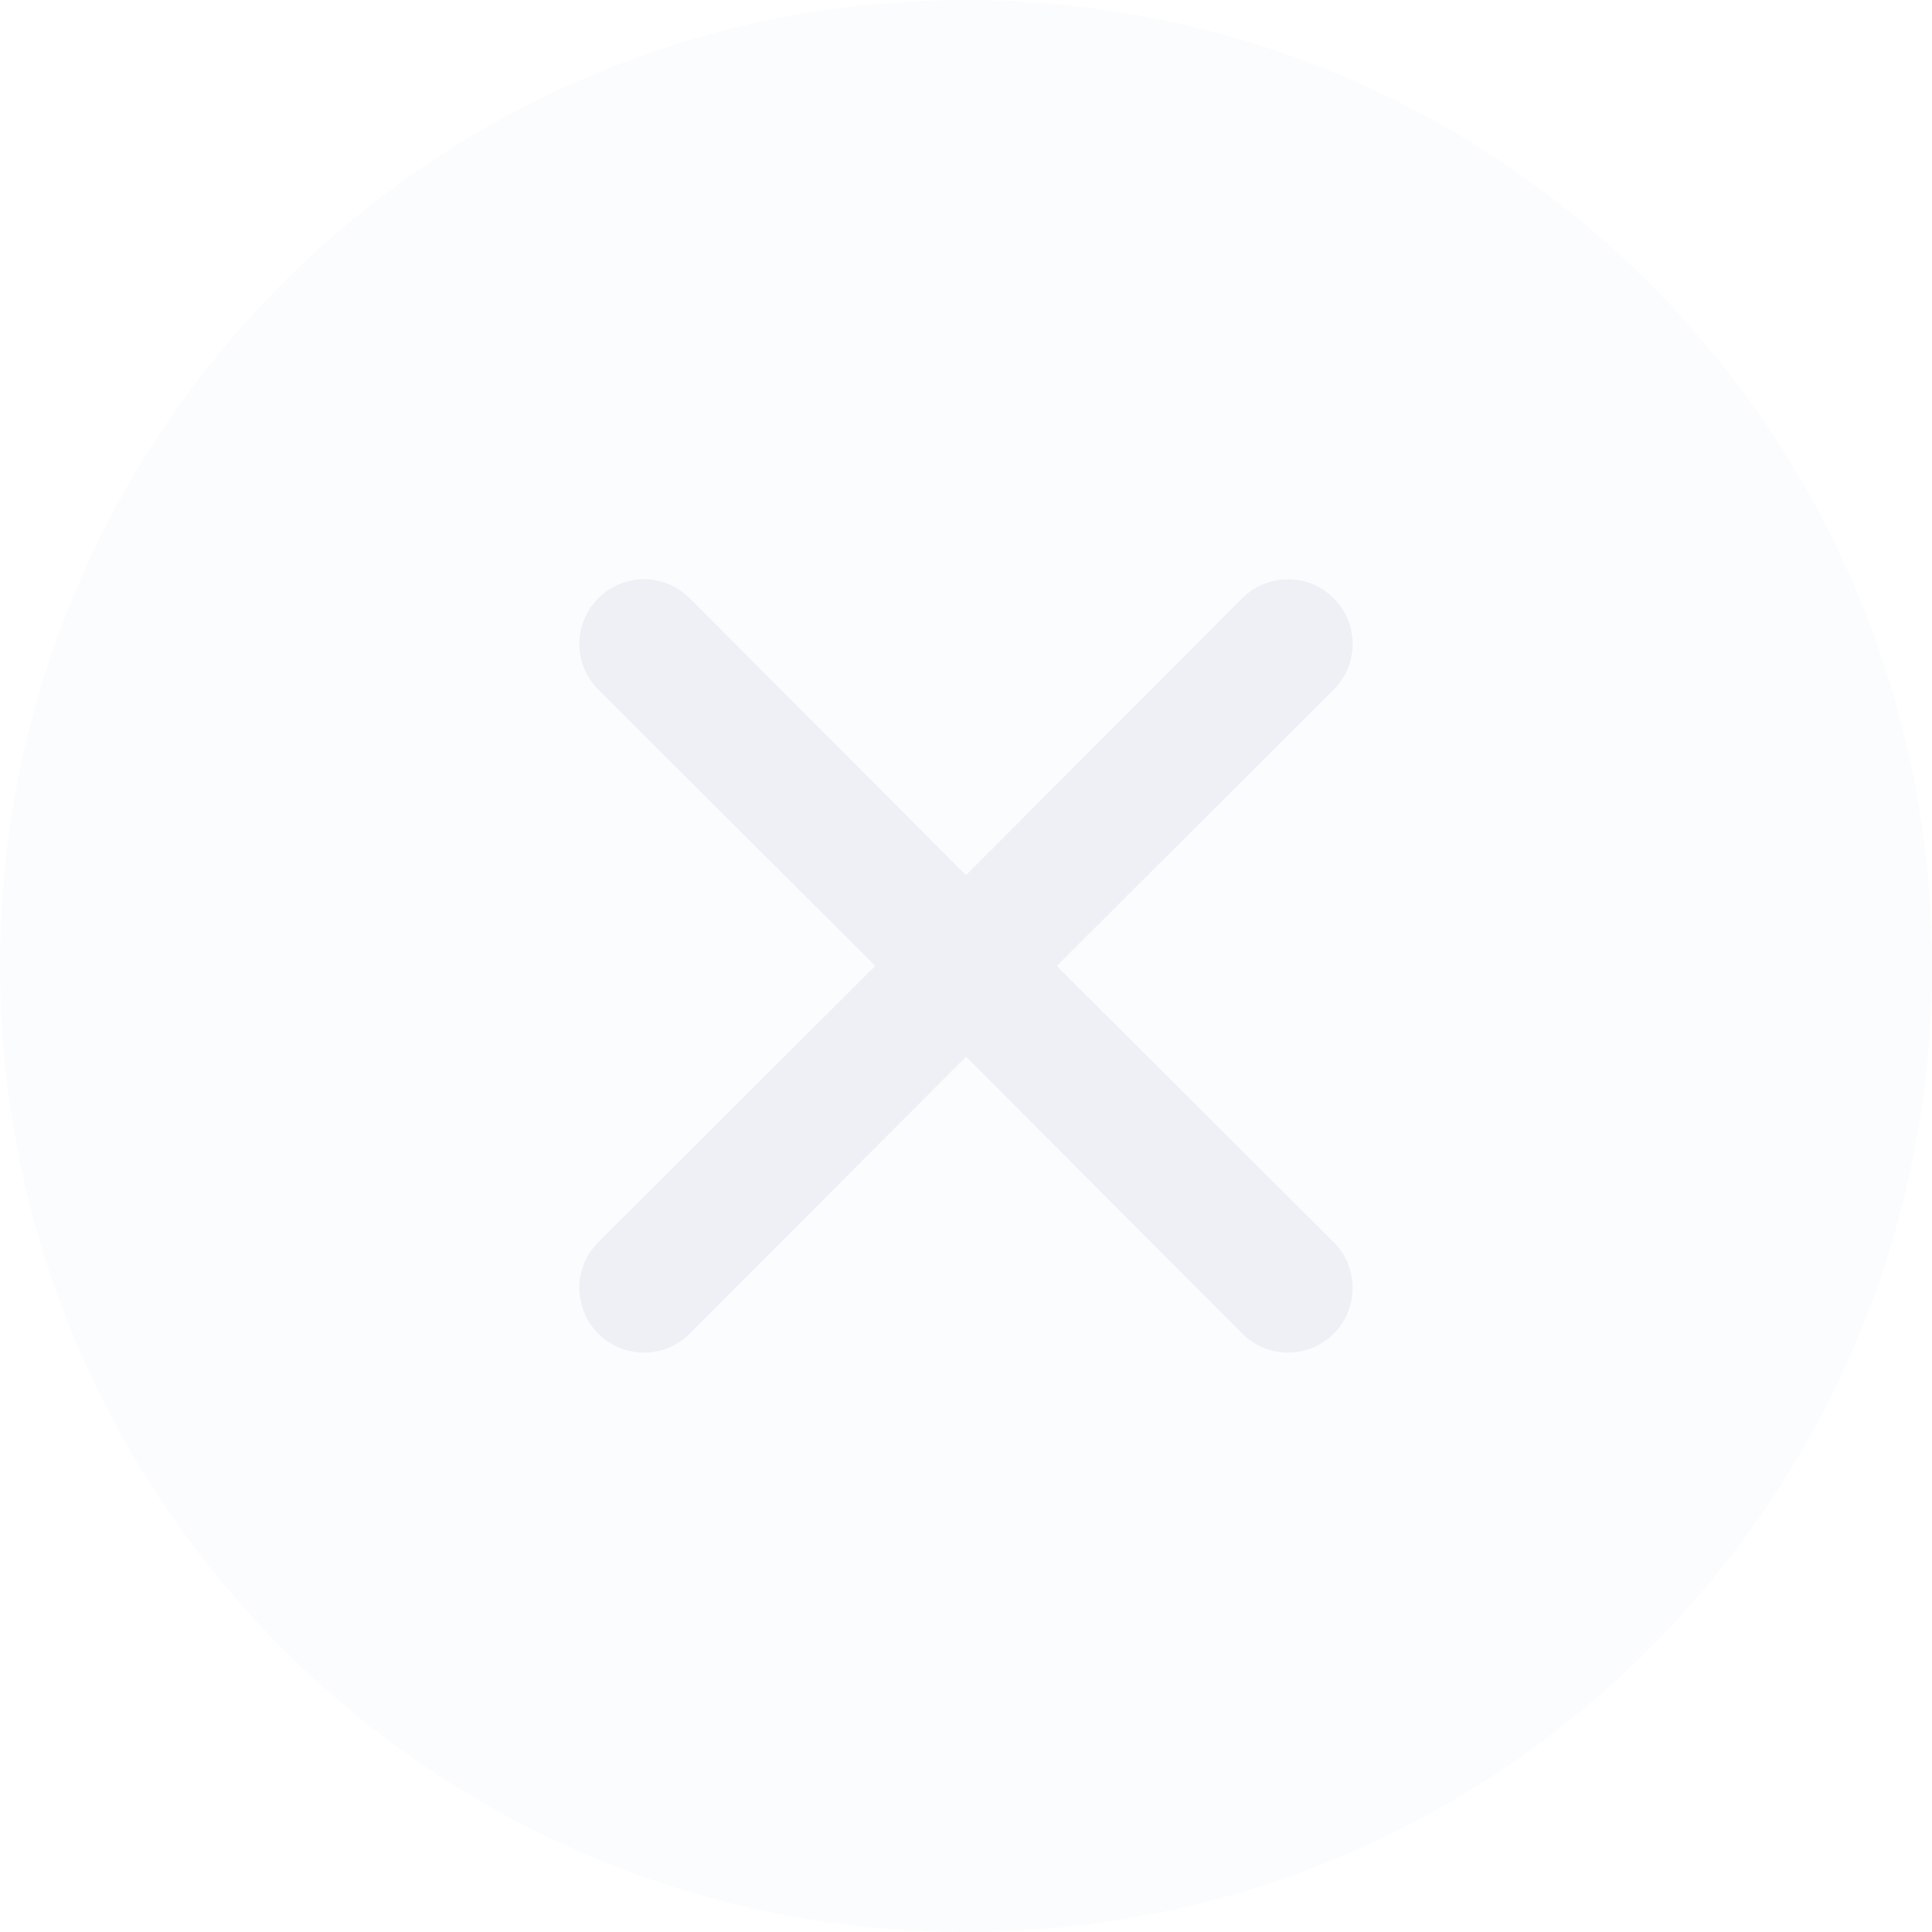
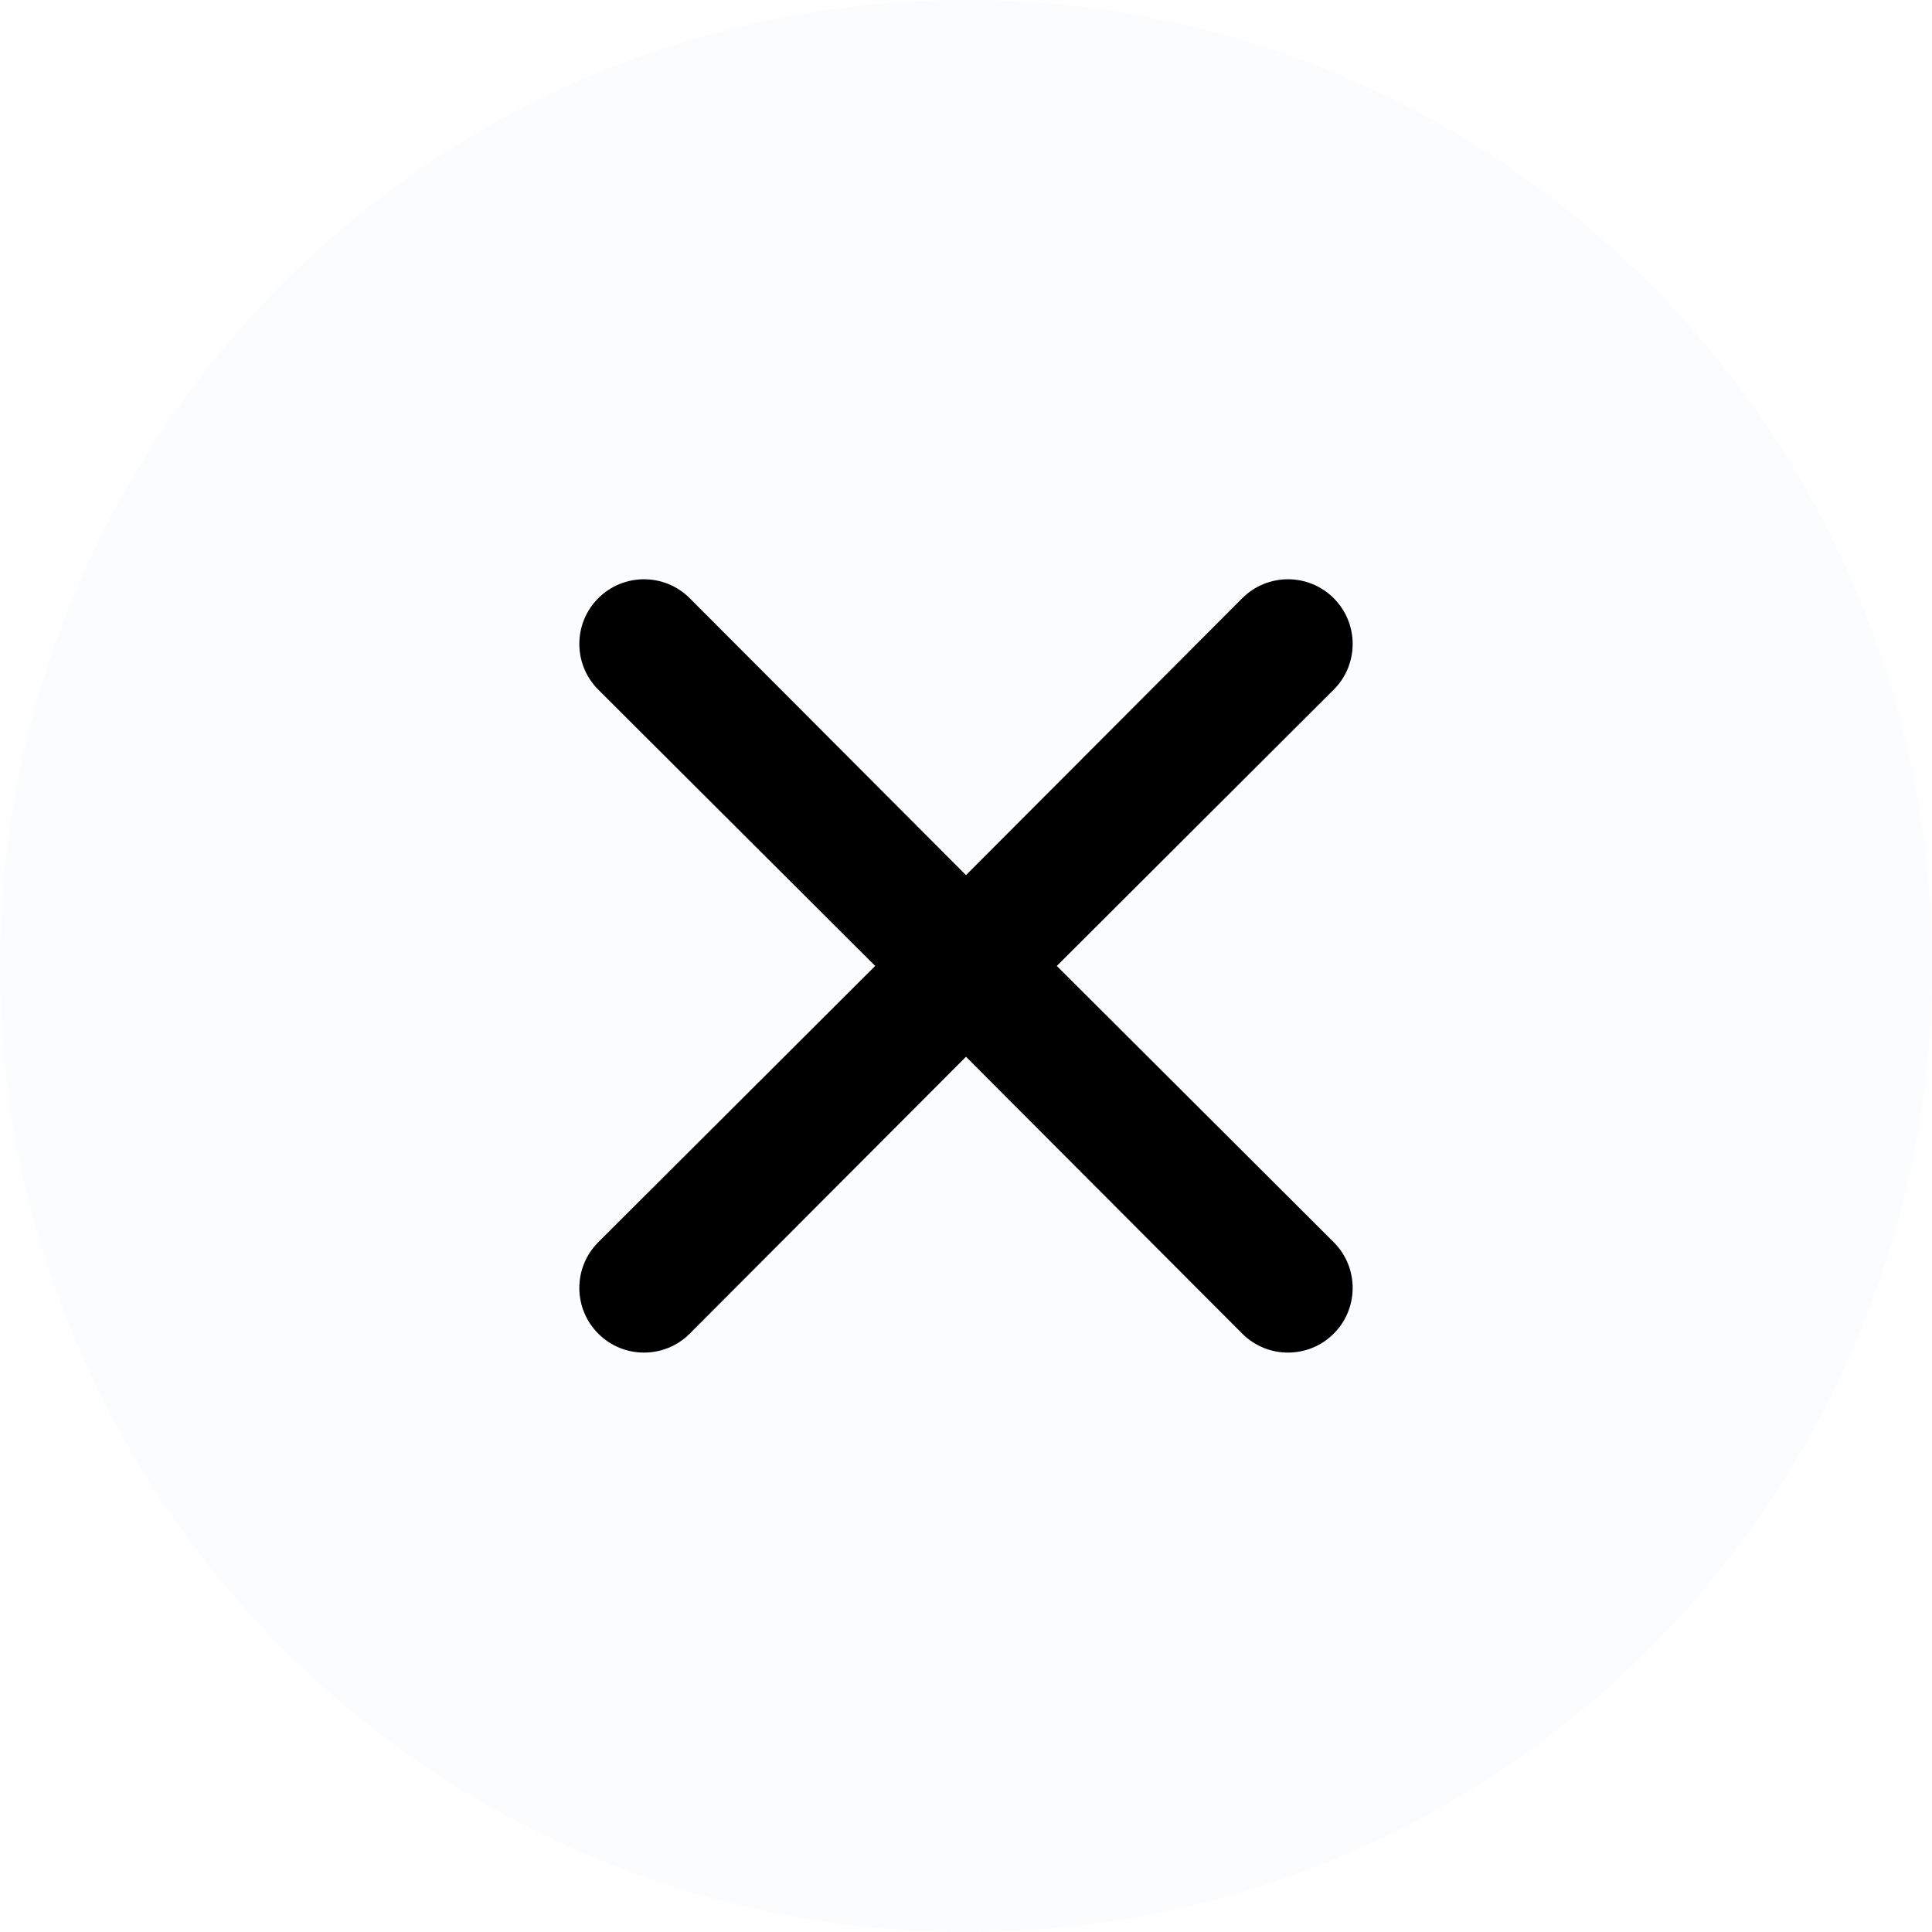
- <svg xmlns="http://www.w3.org/2000/svg" width="30" height="30" viewBox="0 0 30 30">
+ <svg xmlns="http://www.w3.org/2000/svg" data-name="main-color-icon" width="30" height="30" viewBox="0 0 30 30">
  <g id="Group_51239" data-name="Group 51239" transform="translate(-1164 -333)">
    <rect id="Rectangle_20877" data-name="Rectangle 20877" width="30" height="30" rx="15" transform="translate(1164 333)" fill="rgba(239, 240, 246, 0.2)" />
-     <path id="times-7" d="M13.41,12l4.3-4.29a1,1,0,1,0-1.42-1.42L12,10.59,7.71,6.29A1,1,0,0,0,6.29,7.71L10.59,12l-4.3,4.29a1,1,0,1,0,1.42,1.42L12,13.41l4.29,4.3a1,1,0,1,0,1.42-1.42Z" transform="translate(1167 335.999)" fill="#eff0f6" />
+     <path id="times-7" d="M13.41,12l4.3-4.29a1,1,0,1,0-1.42-1.42L12,10.59,7.71,6.29A1,1,0,0,0,6.29,7.71L10.59,12l-4.3,4.29a1,1,0,1,0,1.42,1.42L12,13.41l4.29,4.3a1,1,0,1,0,1.42-1.42Z" transform="translate(1167 335.999)" />
  </g>
</svg>
